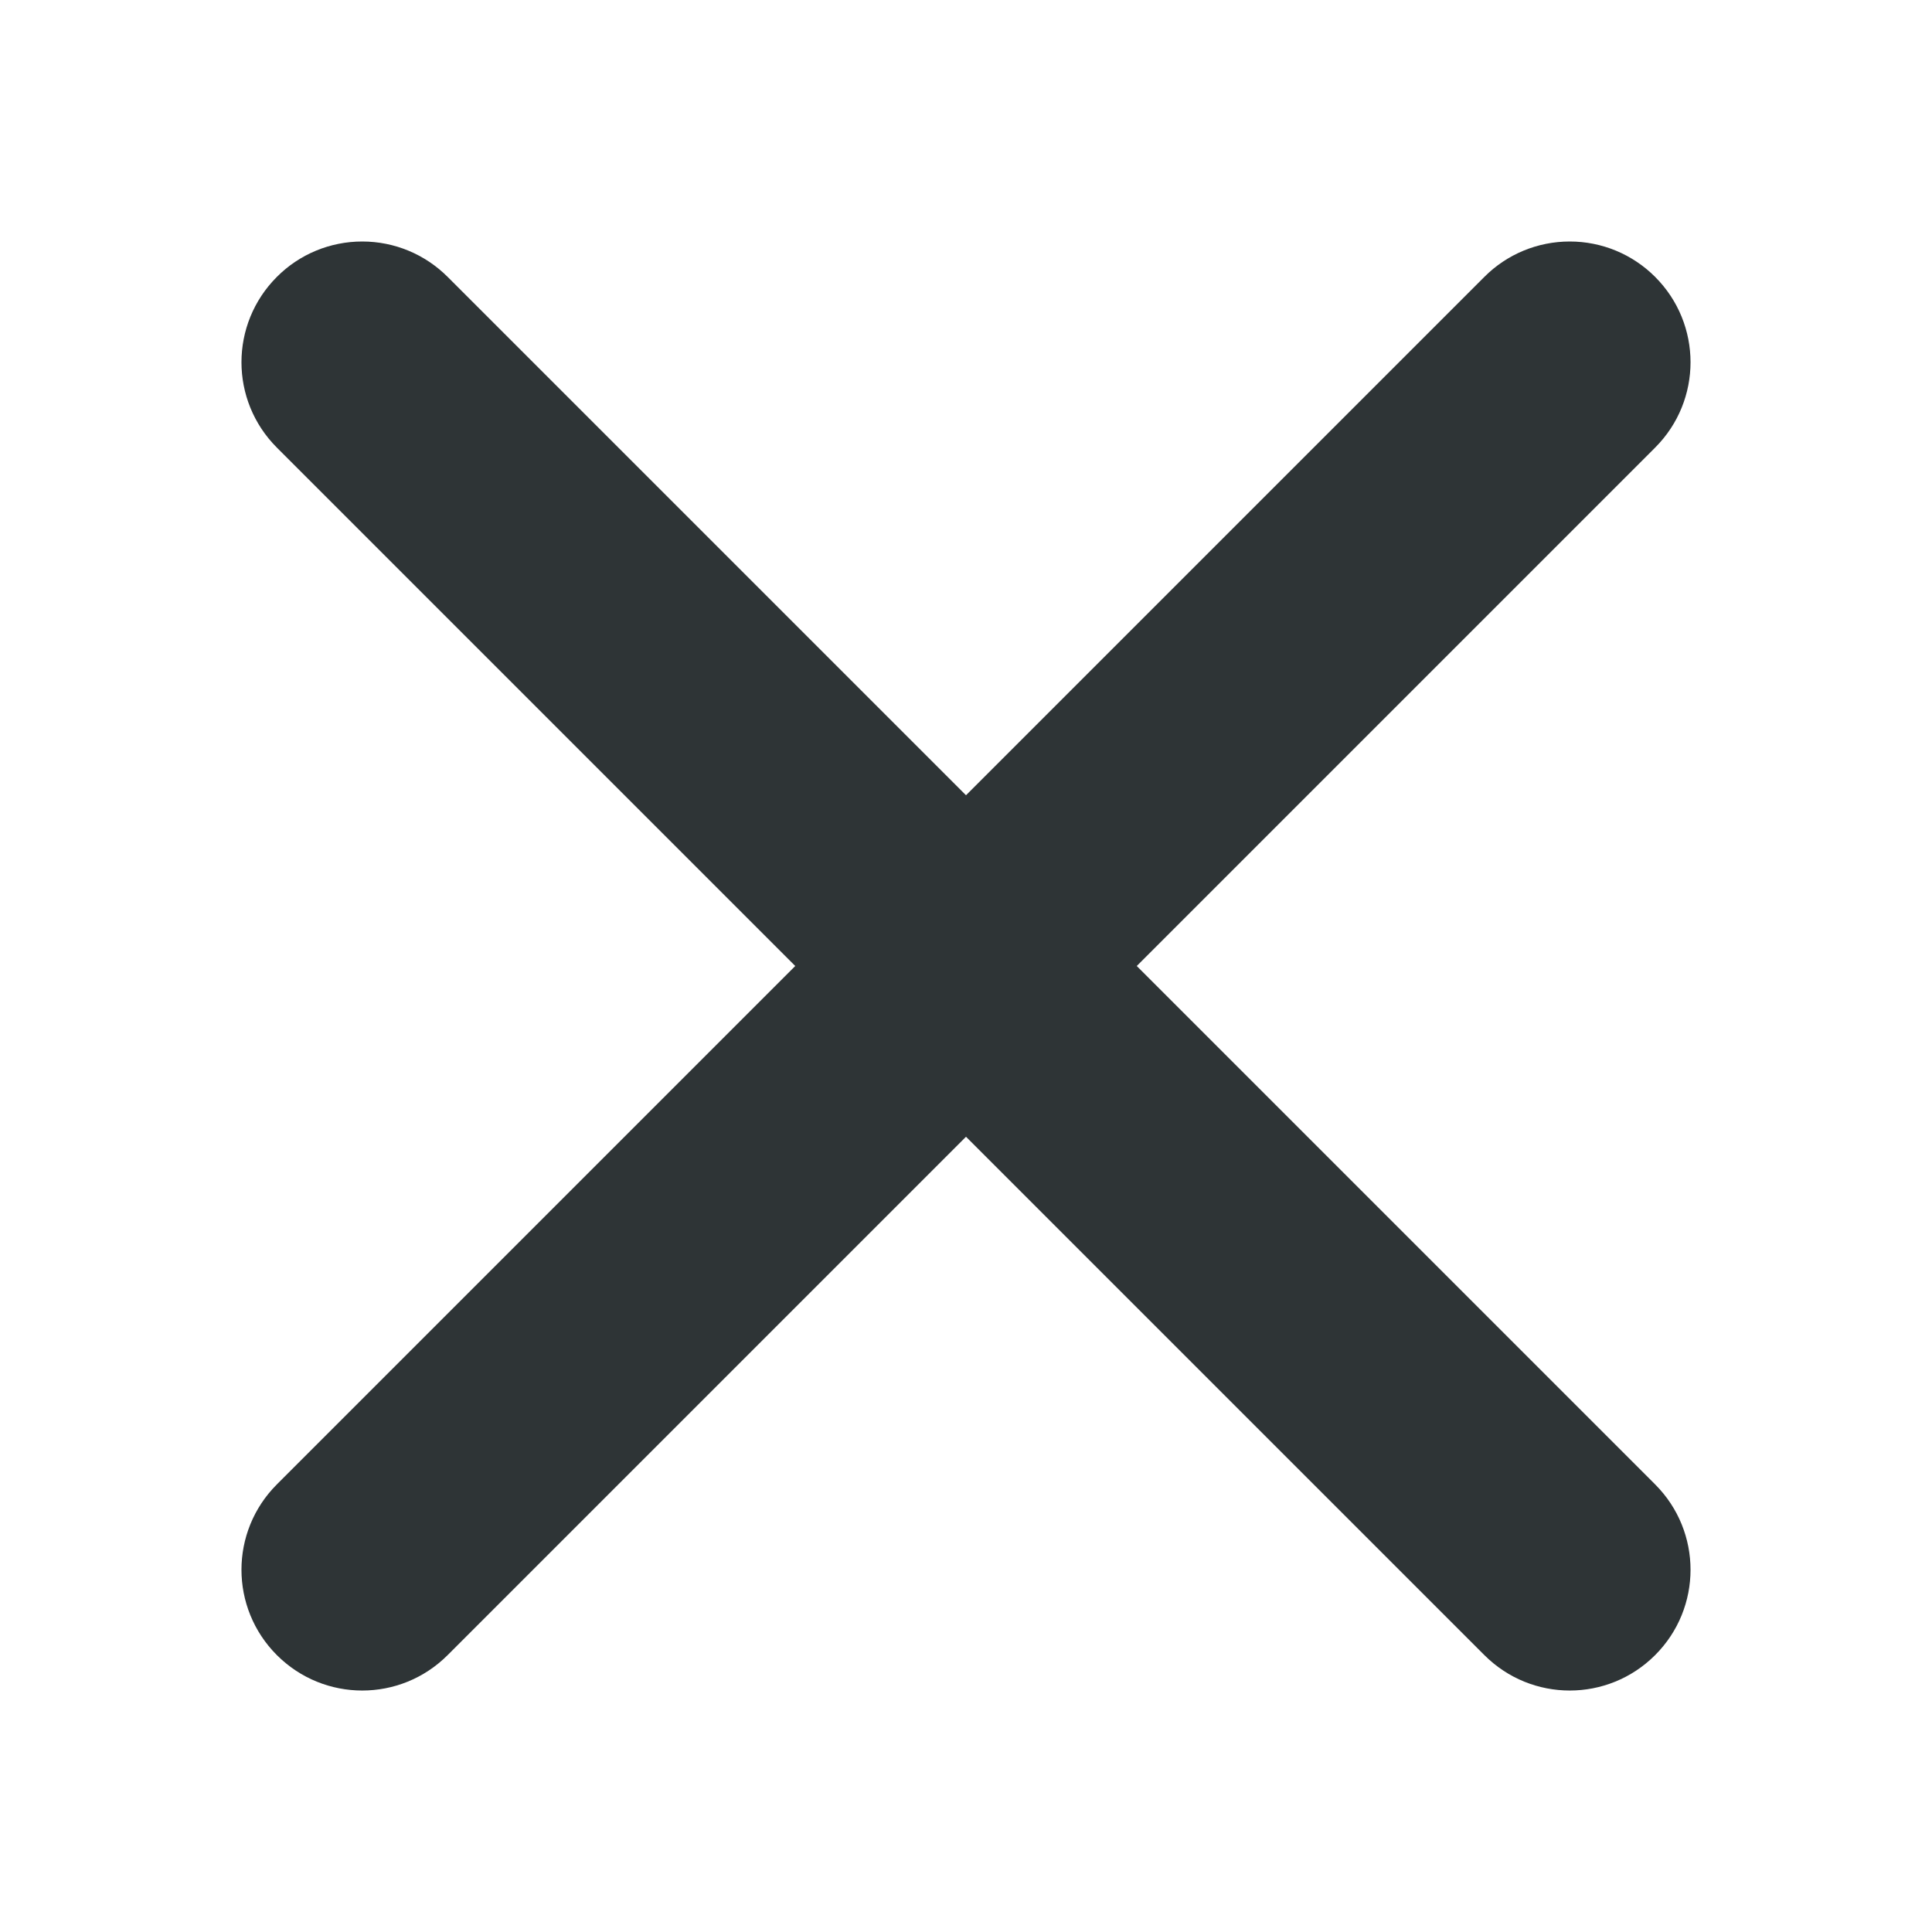
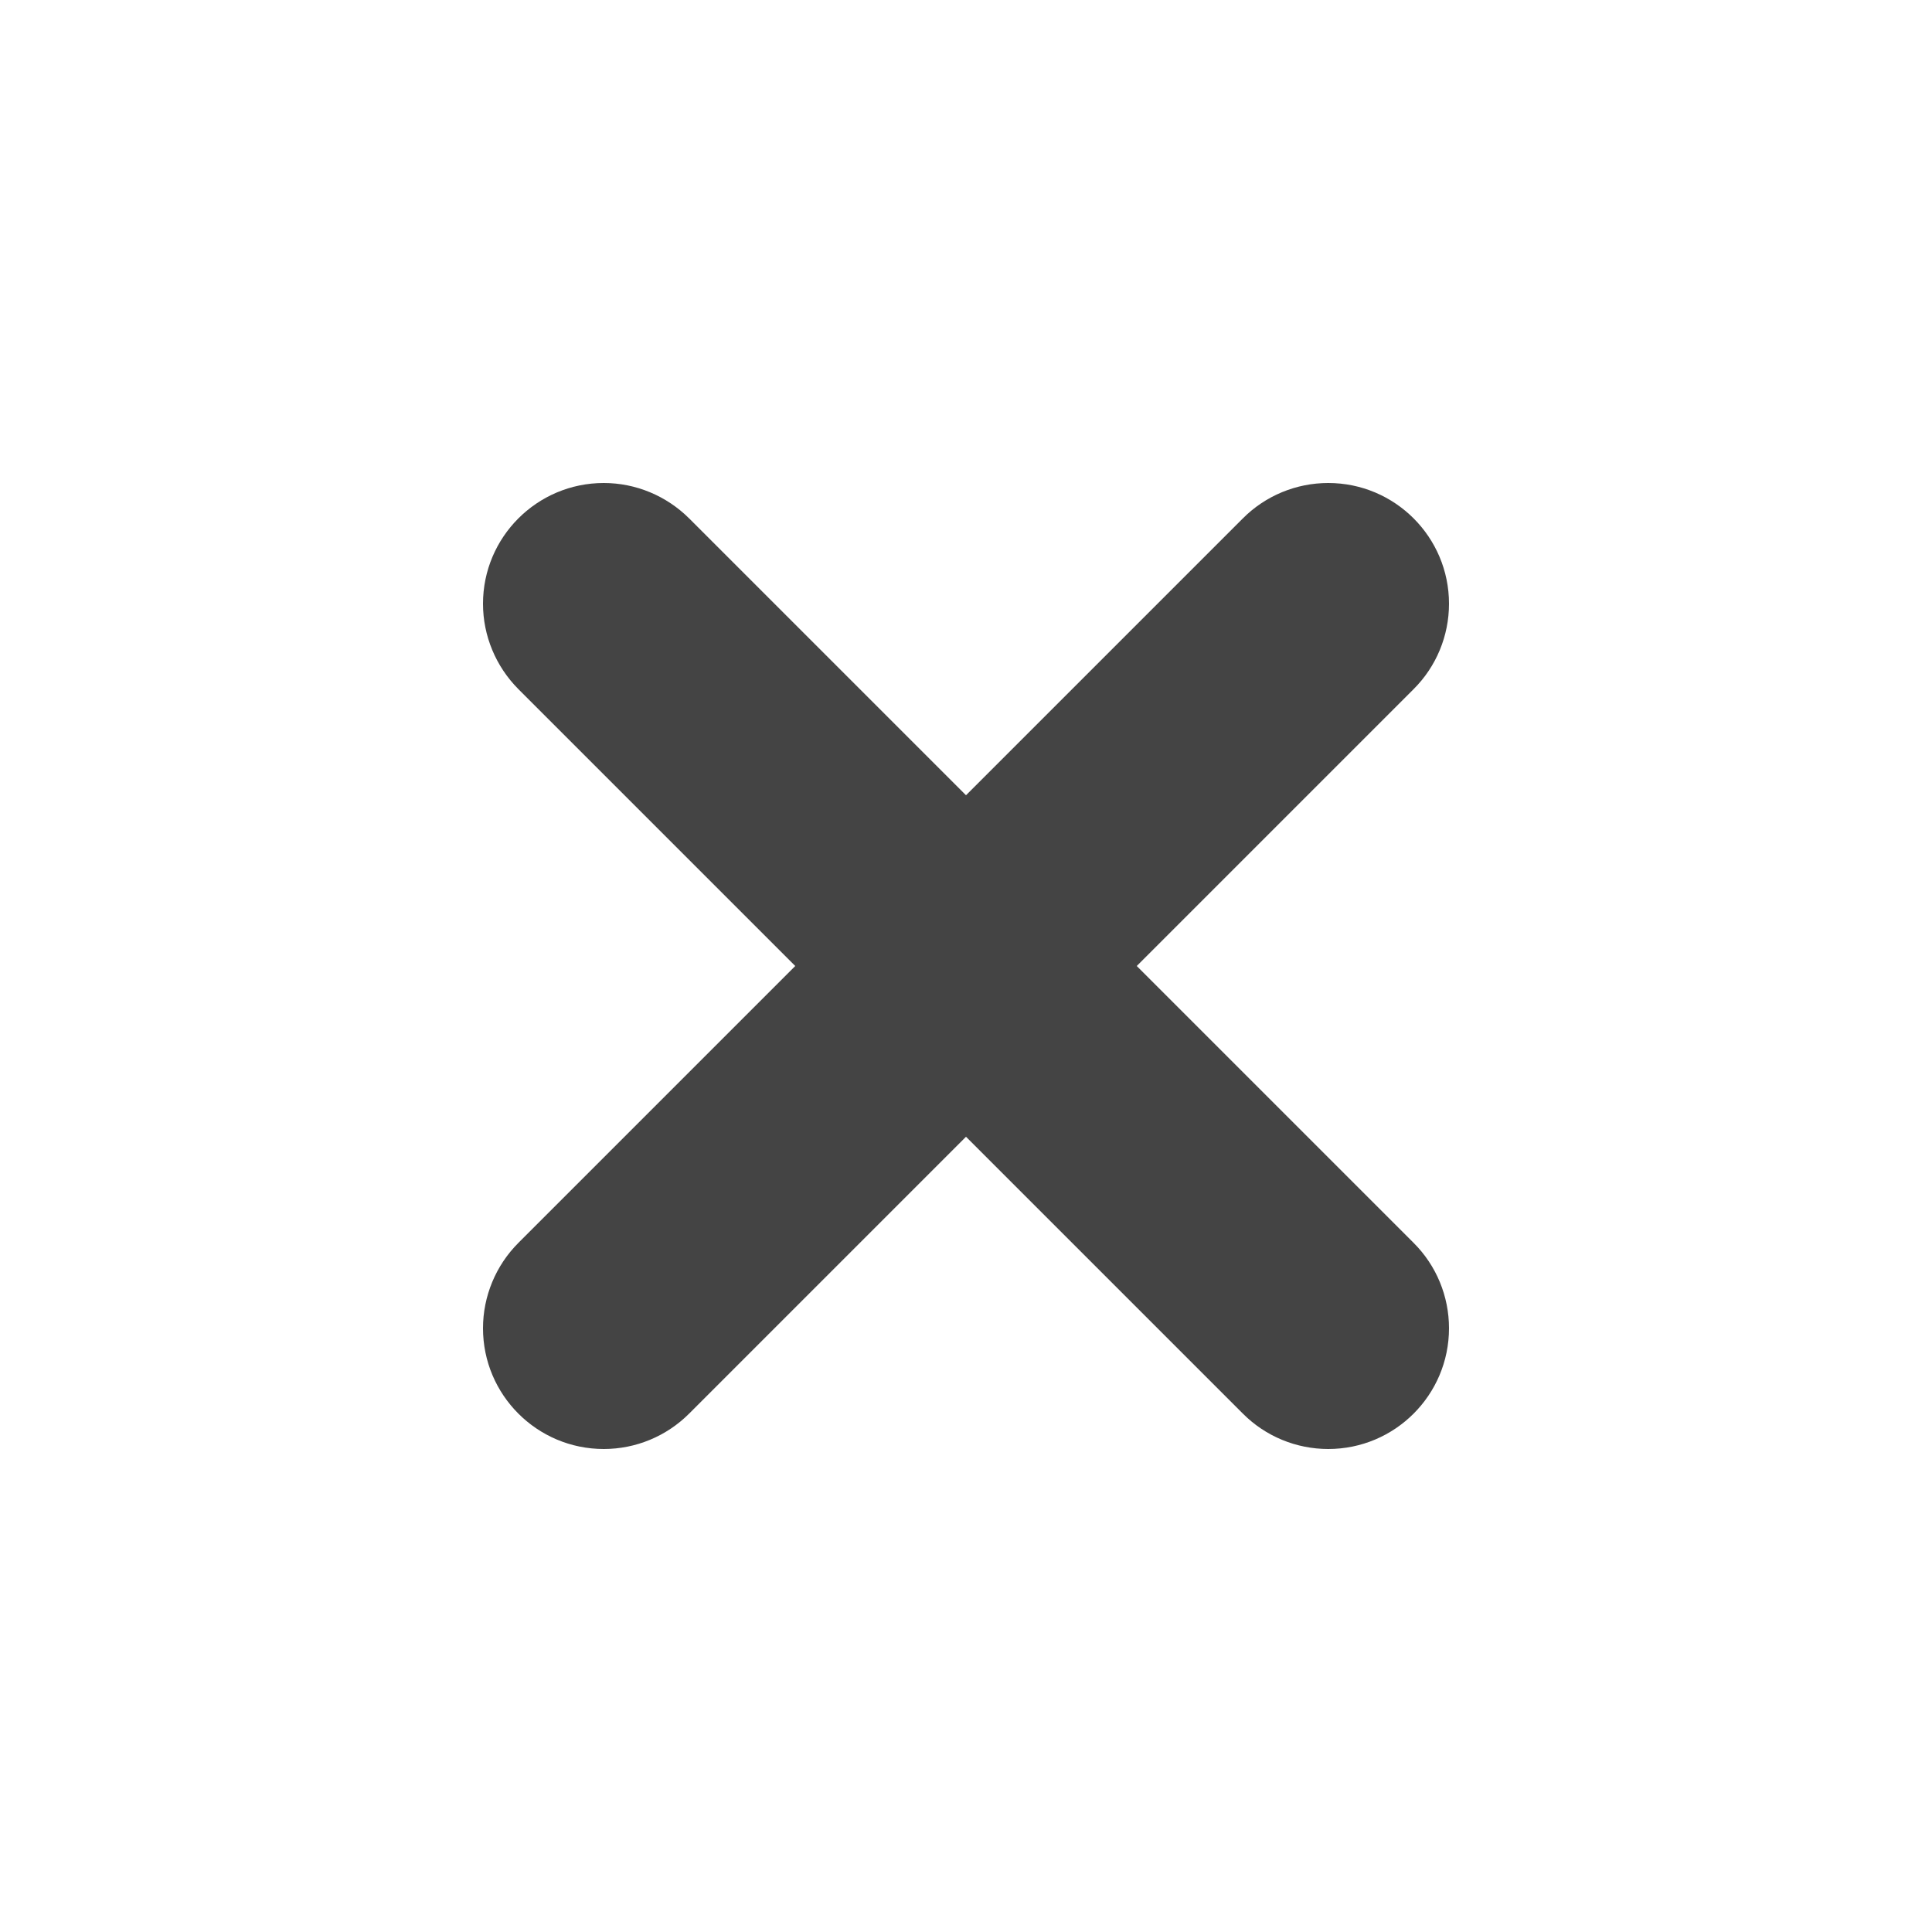
- <svg xmlns="http://www.w3.org/2000/svg" height="16px" viewBox="0 0 16 16" width="16px">
-   <path d="m 3 2 c -0.266 0 -0.52 0.105 -0.707 0.293 c -0.391 0.391 -0.391 1.023 0 1.414 l 4.293 4.293 l -4.293 4.293 c -0.391 0.391 -0.391 1.023 0 1.414 s 1.023 0.391 1.414 0 l 4.293 -4.293 l 4.293 4.293 c 0.391 0.391 1.023 0.391 1.414 0 s 0.391 -1.023 0 -1.414 l -4.293 -4.293 l 4.293 -4.293 c 0.391 -0.391 0.391 -1.023 0 -1.414 c -0.188 -0.188 -0.441 -0.293 -0.707 -0.293 s -0.52 0.105 -0.707 0.293 l -4.293 4.293 l -4.293 -4.293 c -0.188 -0.188 -0.441 -0.293 -0.707 -0.293 z m 0 0" fill="#2e3436" />
+ <svg xmlns="http://www.w3.org/2000/svg" width="16" height="16" version="1.1">
+   <defs>
+     <style id="current-color-scheme" type="text/css">
+    .ColorScheme-Text { color:#444444; } .ColorScheme-Highlight { color:#4285f4; } .ColorScheme-NeutralText { color:#ff9800; } .ColorScheme-PositiveText { color:#4caf50; } .ColorScheme-NegativeText { color:#f44336; }
+   </style>
+   </defs>
+   <path style="fill:currentColor" class="ColorScheme-Text" d="M 5,4 C 4.448,4 4,4.448 4,5 4,5.265 4.106,5.519 4.293,5.707 L 10.293,11.707 C 10.48,11.895 10.735,12 11,12 11.552,12 12,11.552 12,11 12,10.735 11.895,10.48 11.707,10.293 L 5.707,4.293 C 5.519,4.106 5.265,4 5,4 Z" />
+   <path style="fill:currentColor" class="ColorScheme-Text" d="M 5,12 C 4.448,12 4,11.552 4,11 4,10.735 4.106,10.48 4.293,10.293 L 10.293,4.293 C 10.48,4.105 10.735,4 11,4 11.552,4 12,4.448 12,5 12,5.265 11.895,5.52 11.707,5.707 L 5.707,11.707 C 5.519,11.895 5.265,12 5,12 Z" />
</svg>
